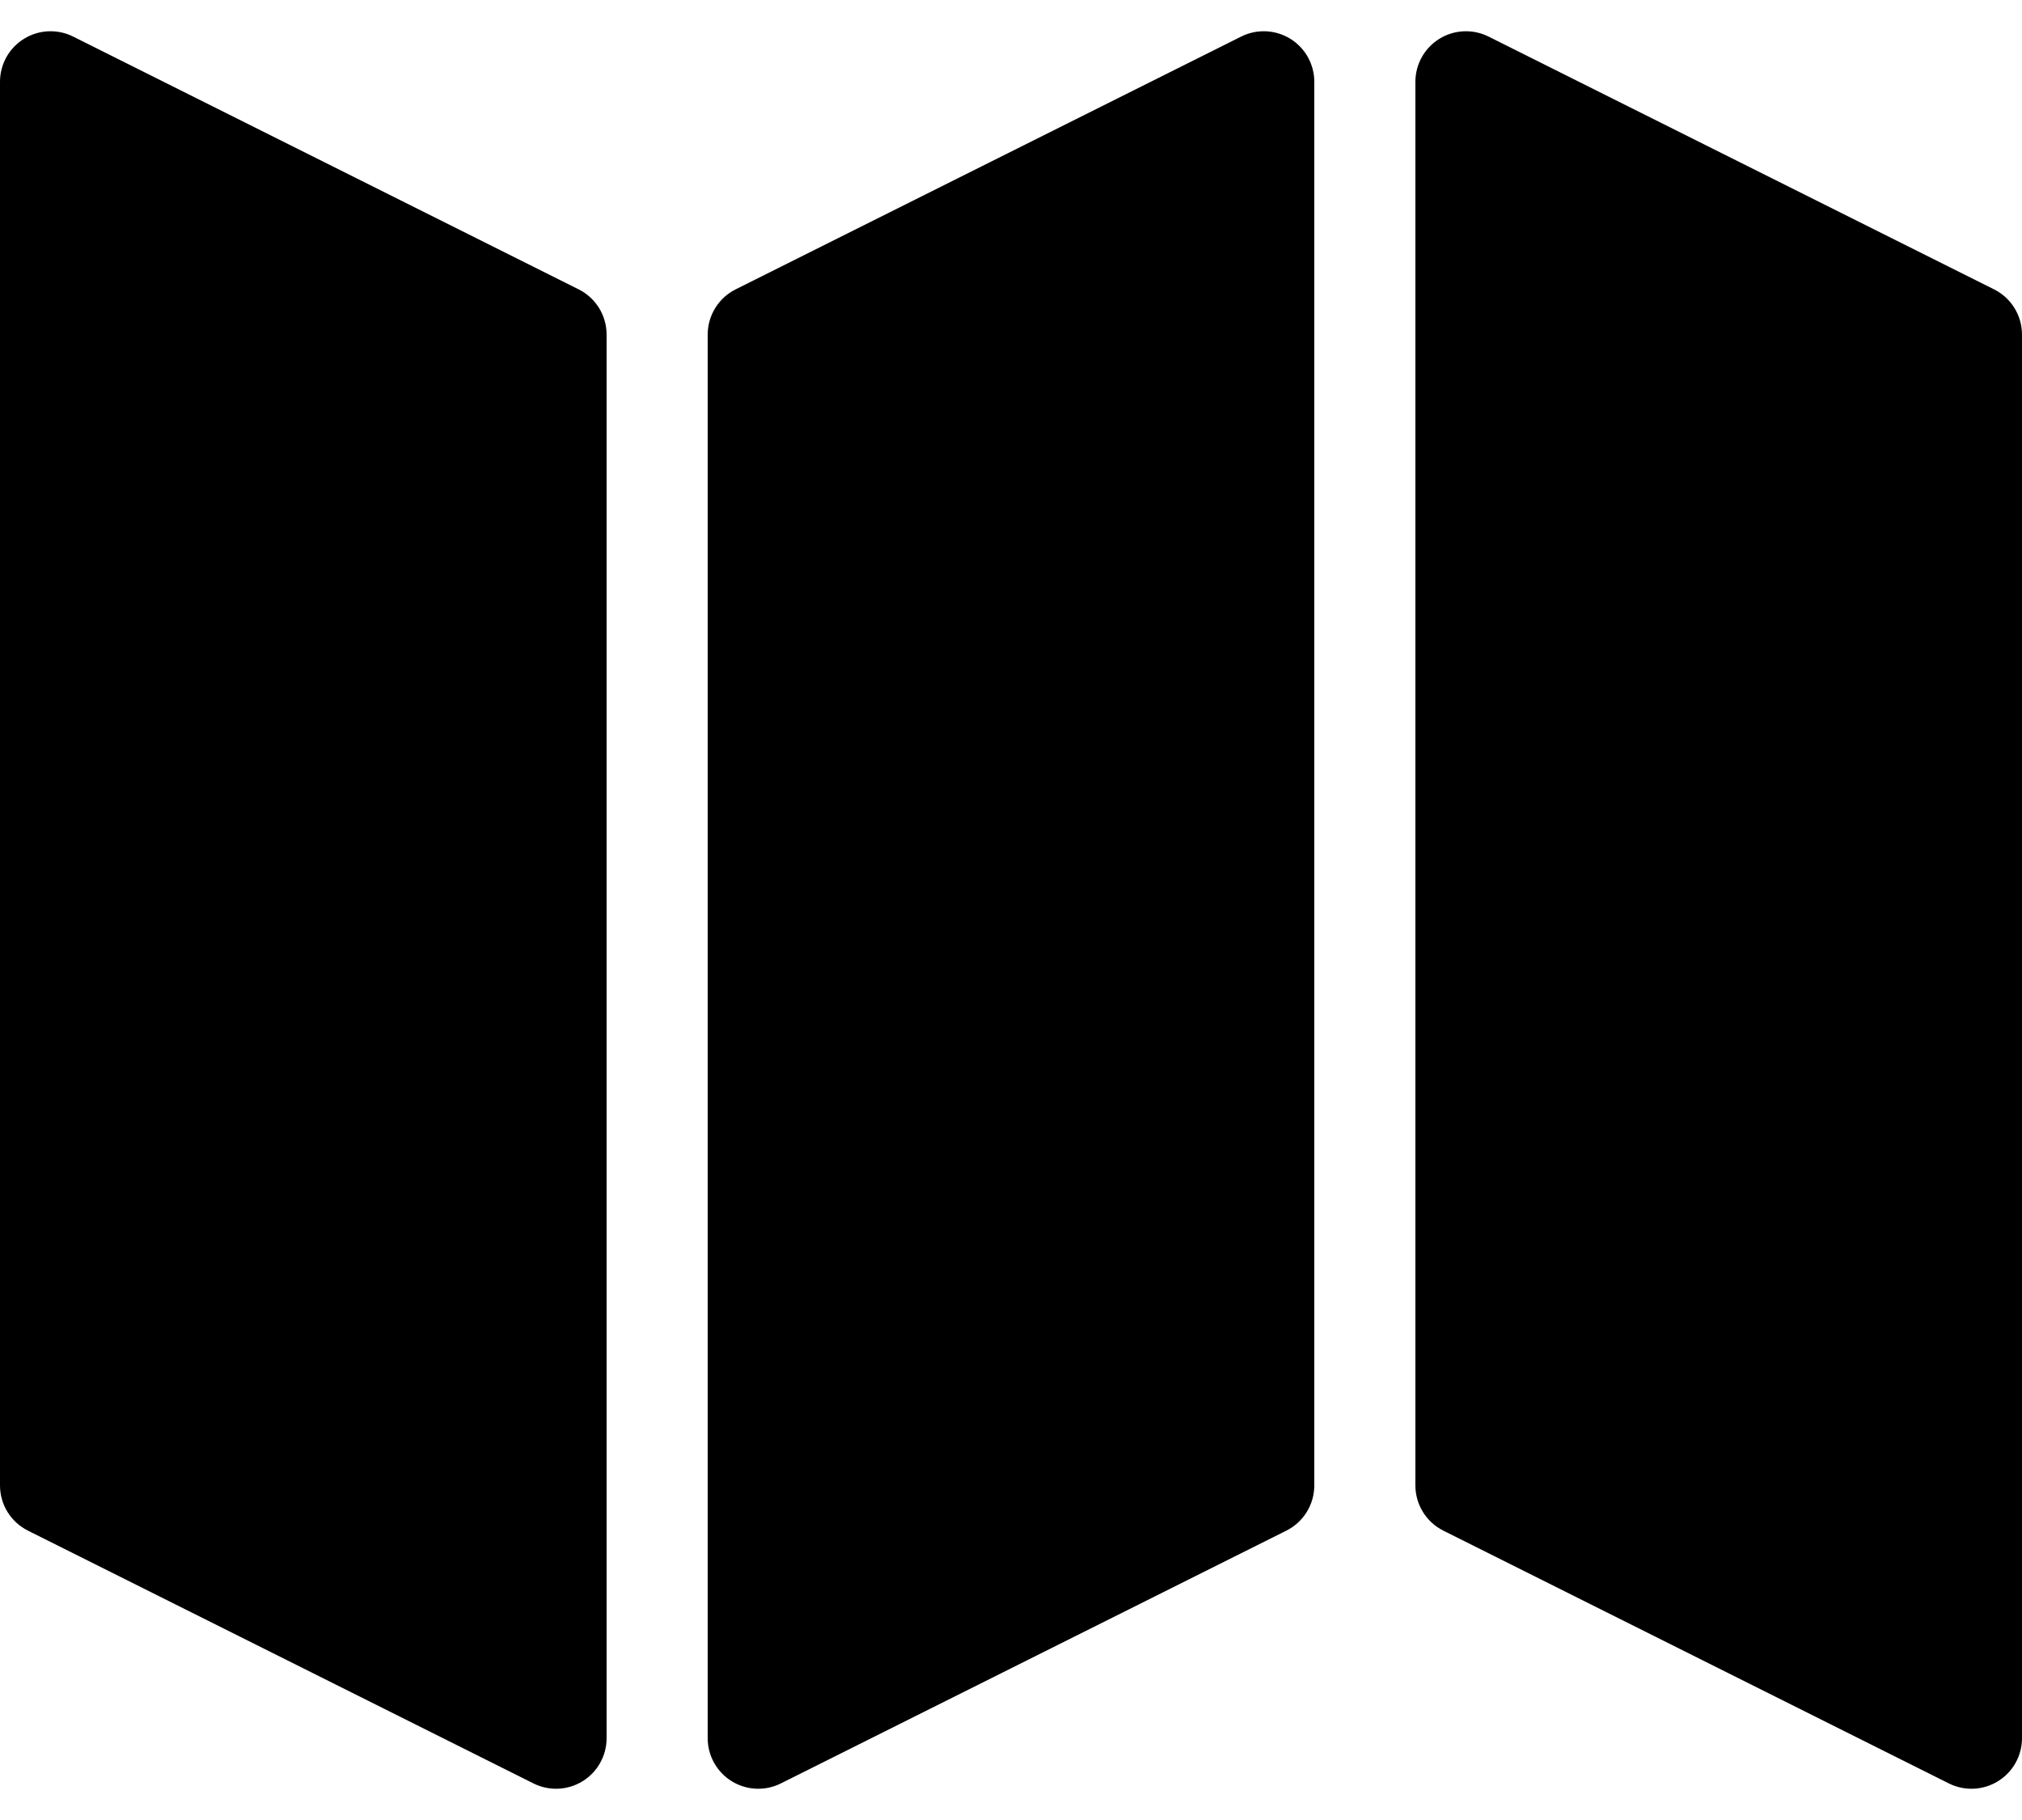
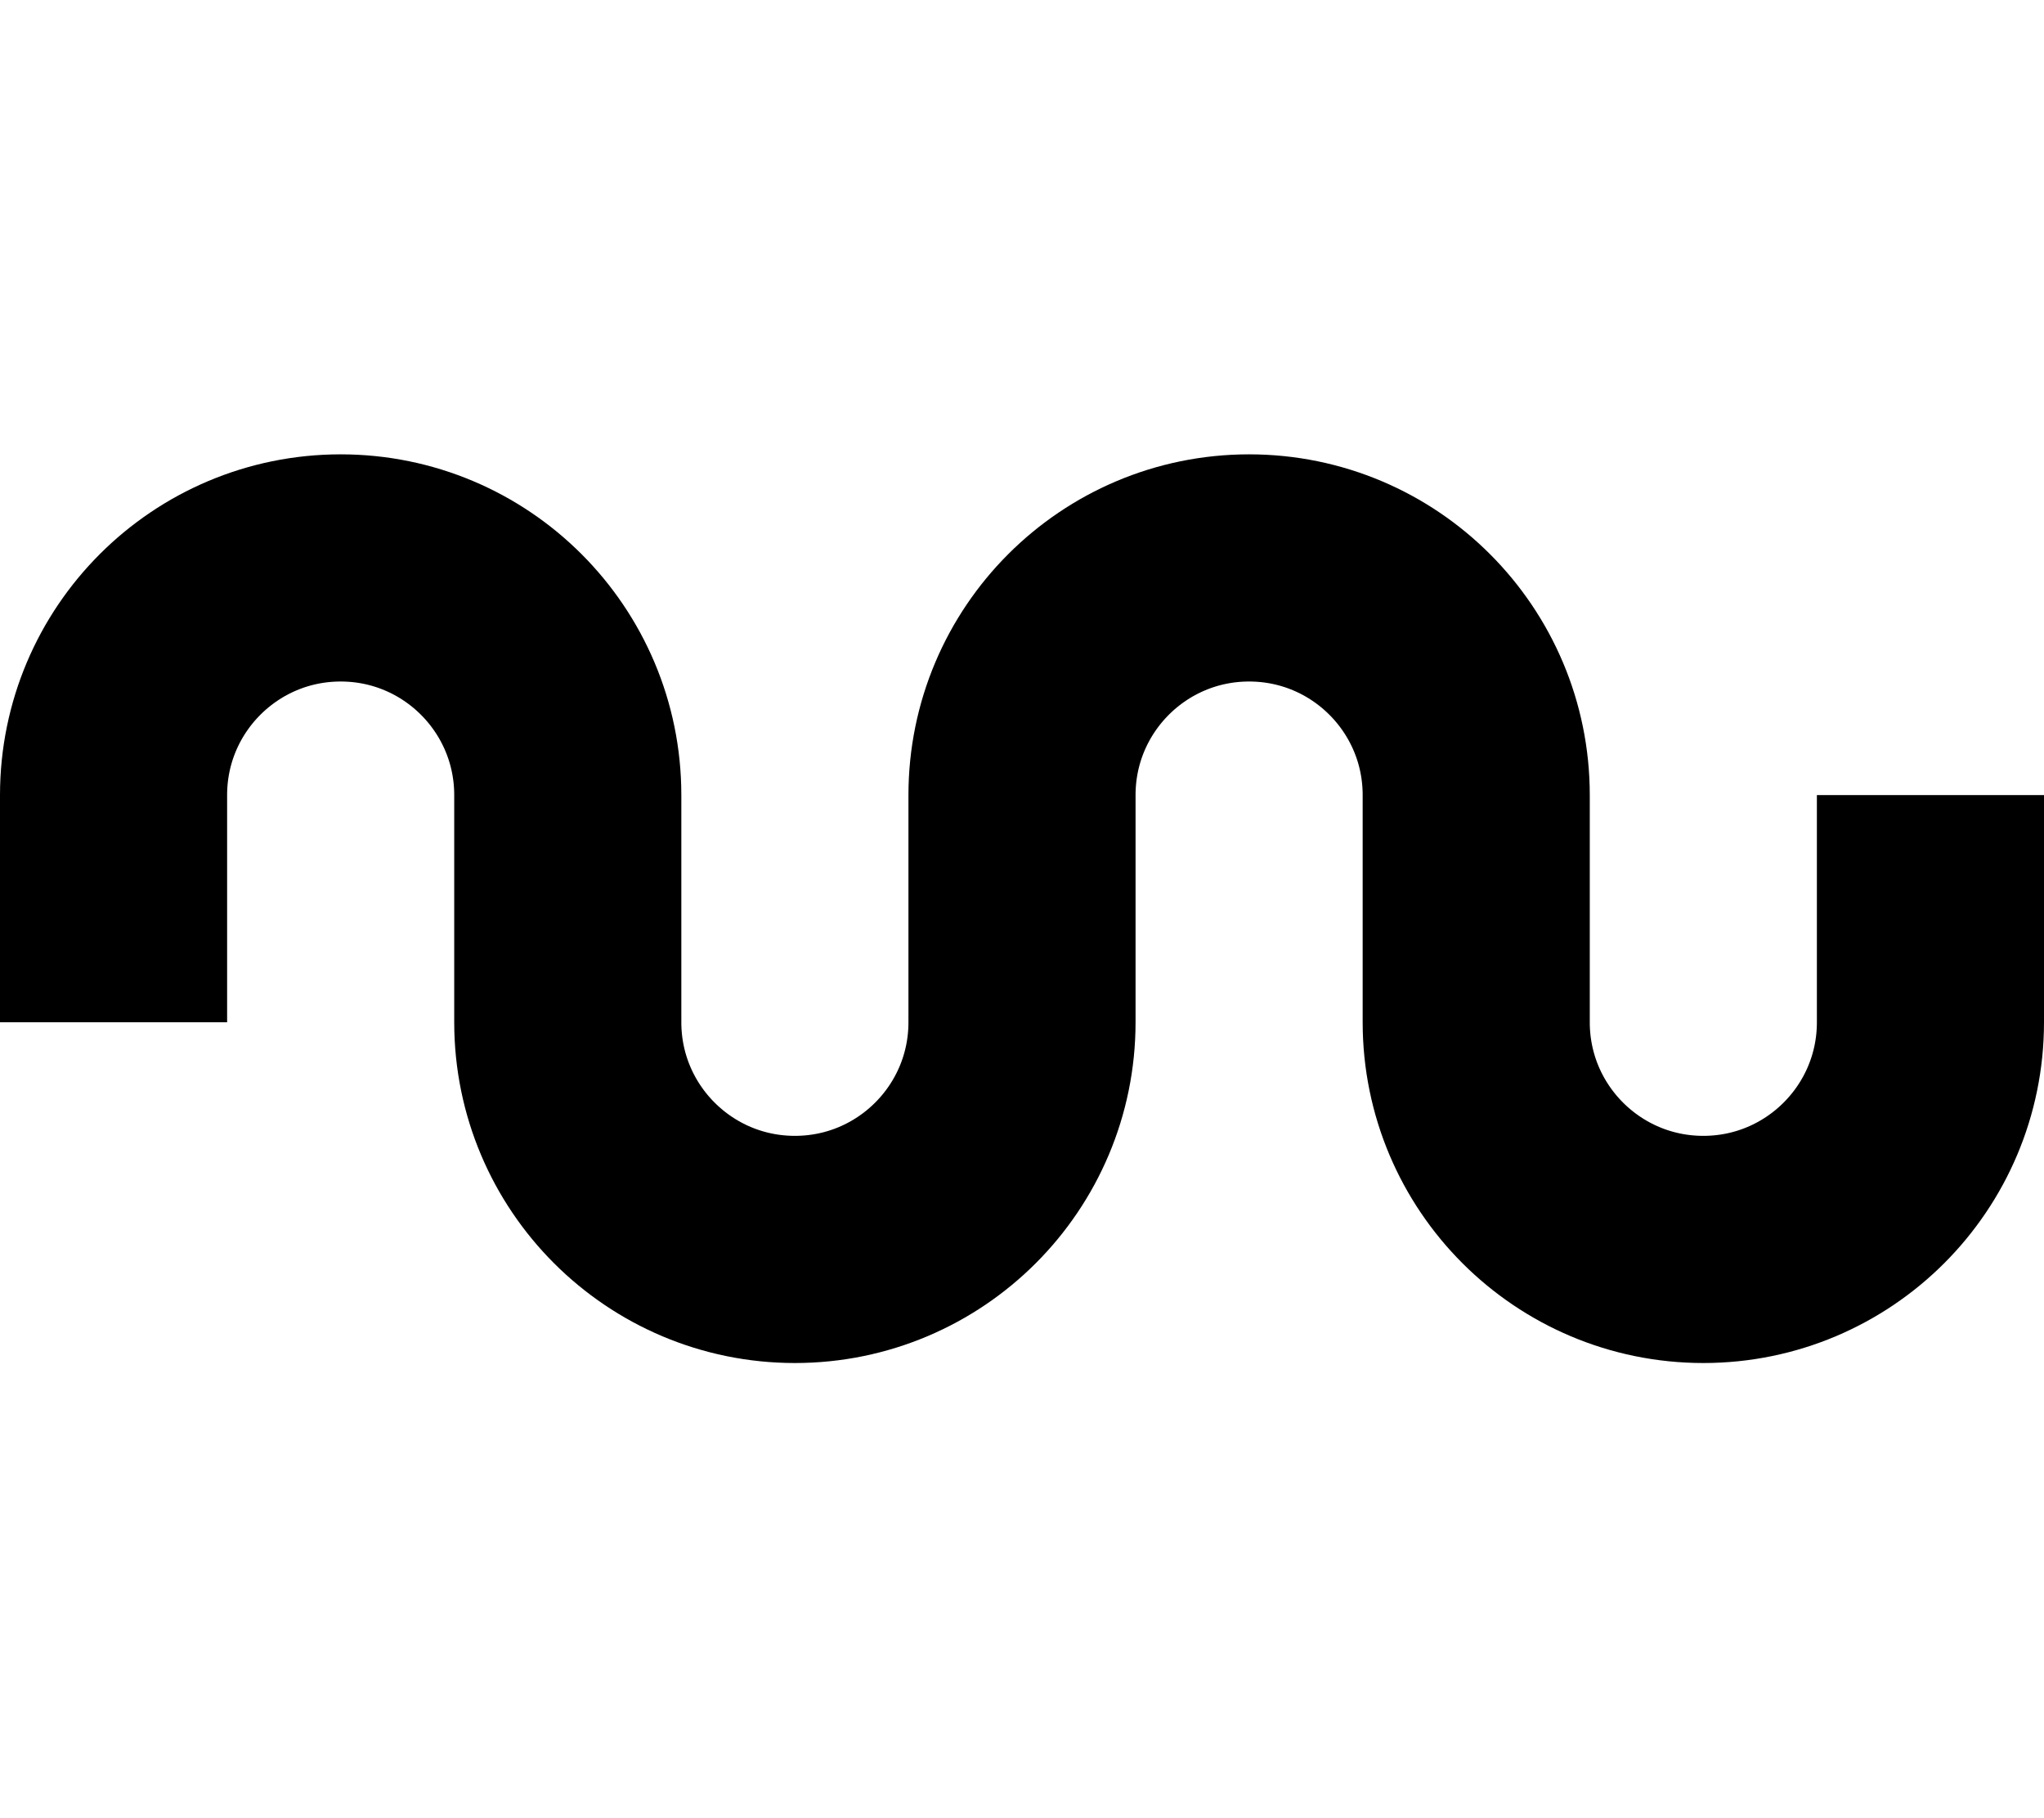
- <svg xmlns="http://www.w3.org/2000/svg" viewBox="2 3 20 18">
-   <path fill="#000" d="M2.724 3.362L7.724 5.862A0.5 0.5 0 0 1 8 6.309L8 20.191A0.5 0.5 0 0 1 7.276 20.638L2.276 18.138A0.5 0.5 0 0 1 2 17.691L2 3.809A0.5 0.5 0 0 1 2.724 3.362Z" />
-   <path fill="#000" d="M9.276 5.862L14.276 3.362A0.5 0.5 0 0 1 15 3.809L15 17.691A0.5 0.5 0 0 1 14.724 18.138L9.724 20.638A0.5 0.5 0 0 1 9 20.191L9 6.309A0.5 0.5 0 0 1 9.276 5.862Z" />
-   <path fill="#000" d="M16.724 3.362L21.724 5.862A0.5 0.5 0 0 1 22 6.309L22 20.191A0.5 0.5 0 0 1 21.276 20.638L16.276 18.138A0.5 0.5 0 0 1 16 17.691L16 3.809A0.5 0.5 0 0 1 16.724 3.362Z" />
+ <svg xmlns="http://www.w3.org/2000/svg" viewBox="0 0 18 16">
+   <path fill="none" stroke="#000" stroke-width="2" transform="translate(0 4)" d="M1 5V3A2 2 0 0 1 5 3V5A2 2 0 0 0 9 5V3A2 2 0 0 1 13 3V5A2 2 0 0 0 17 5V3" />
</svg>
